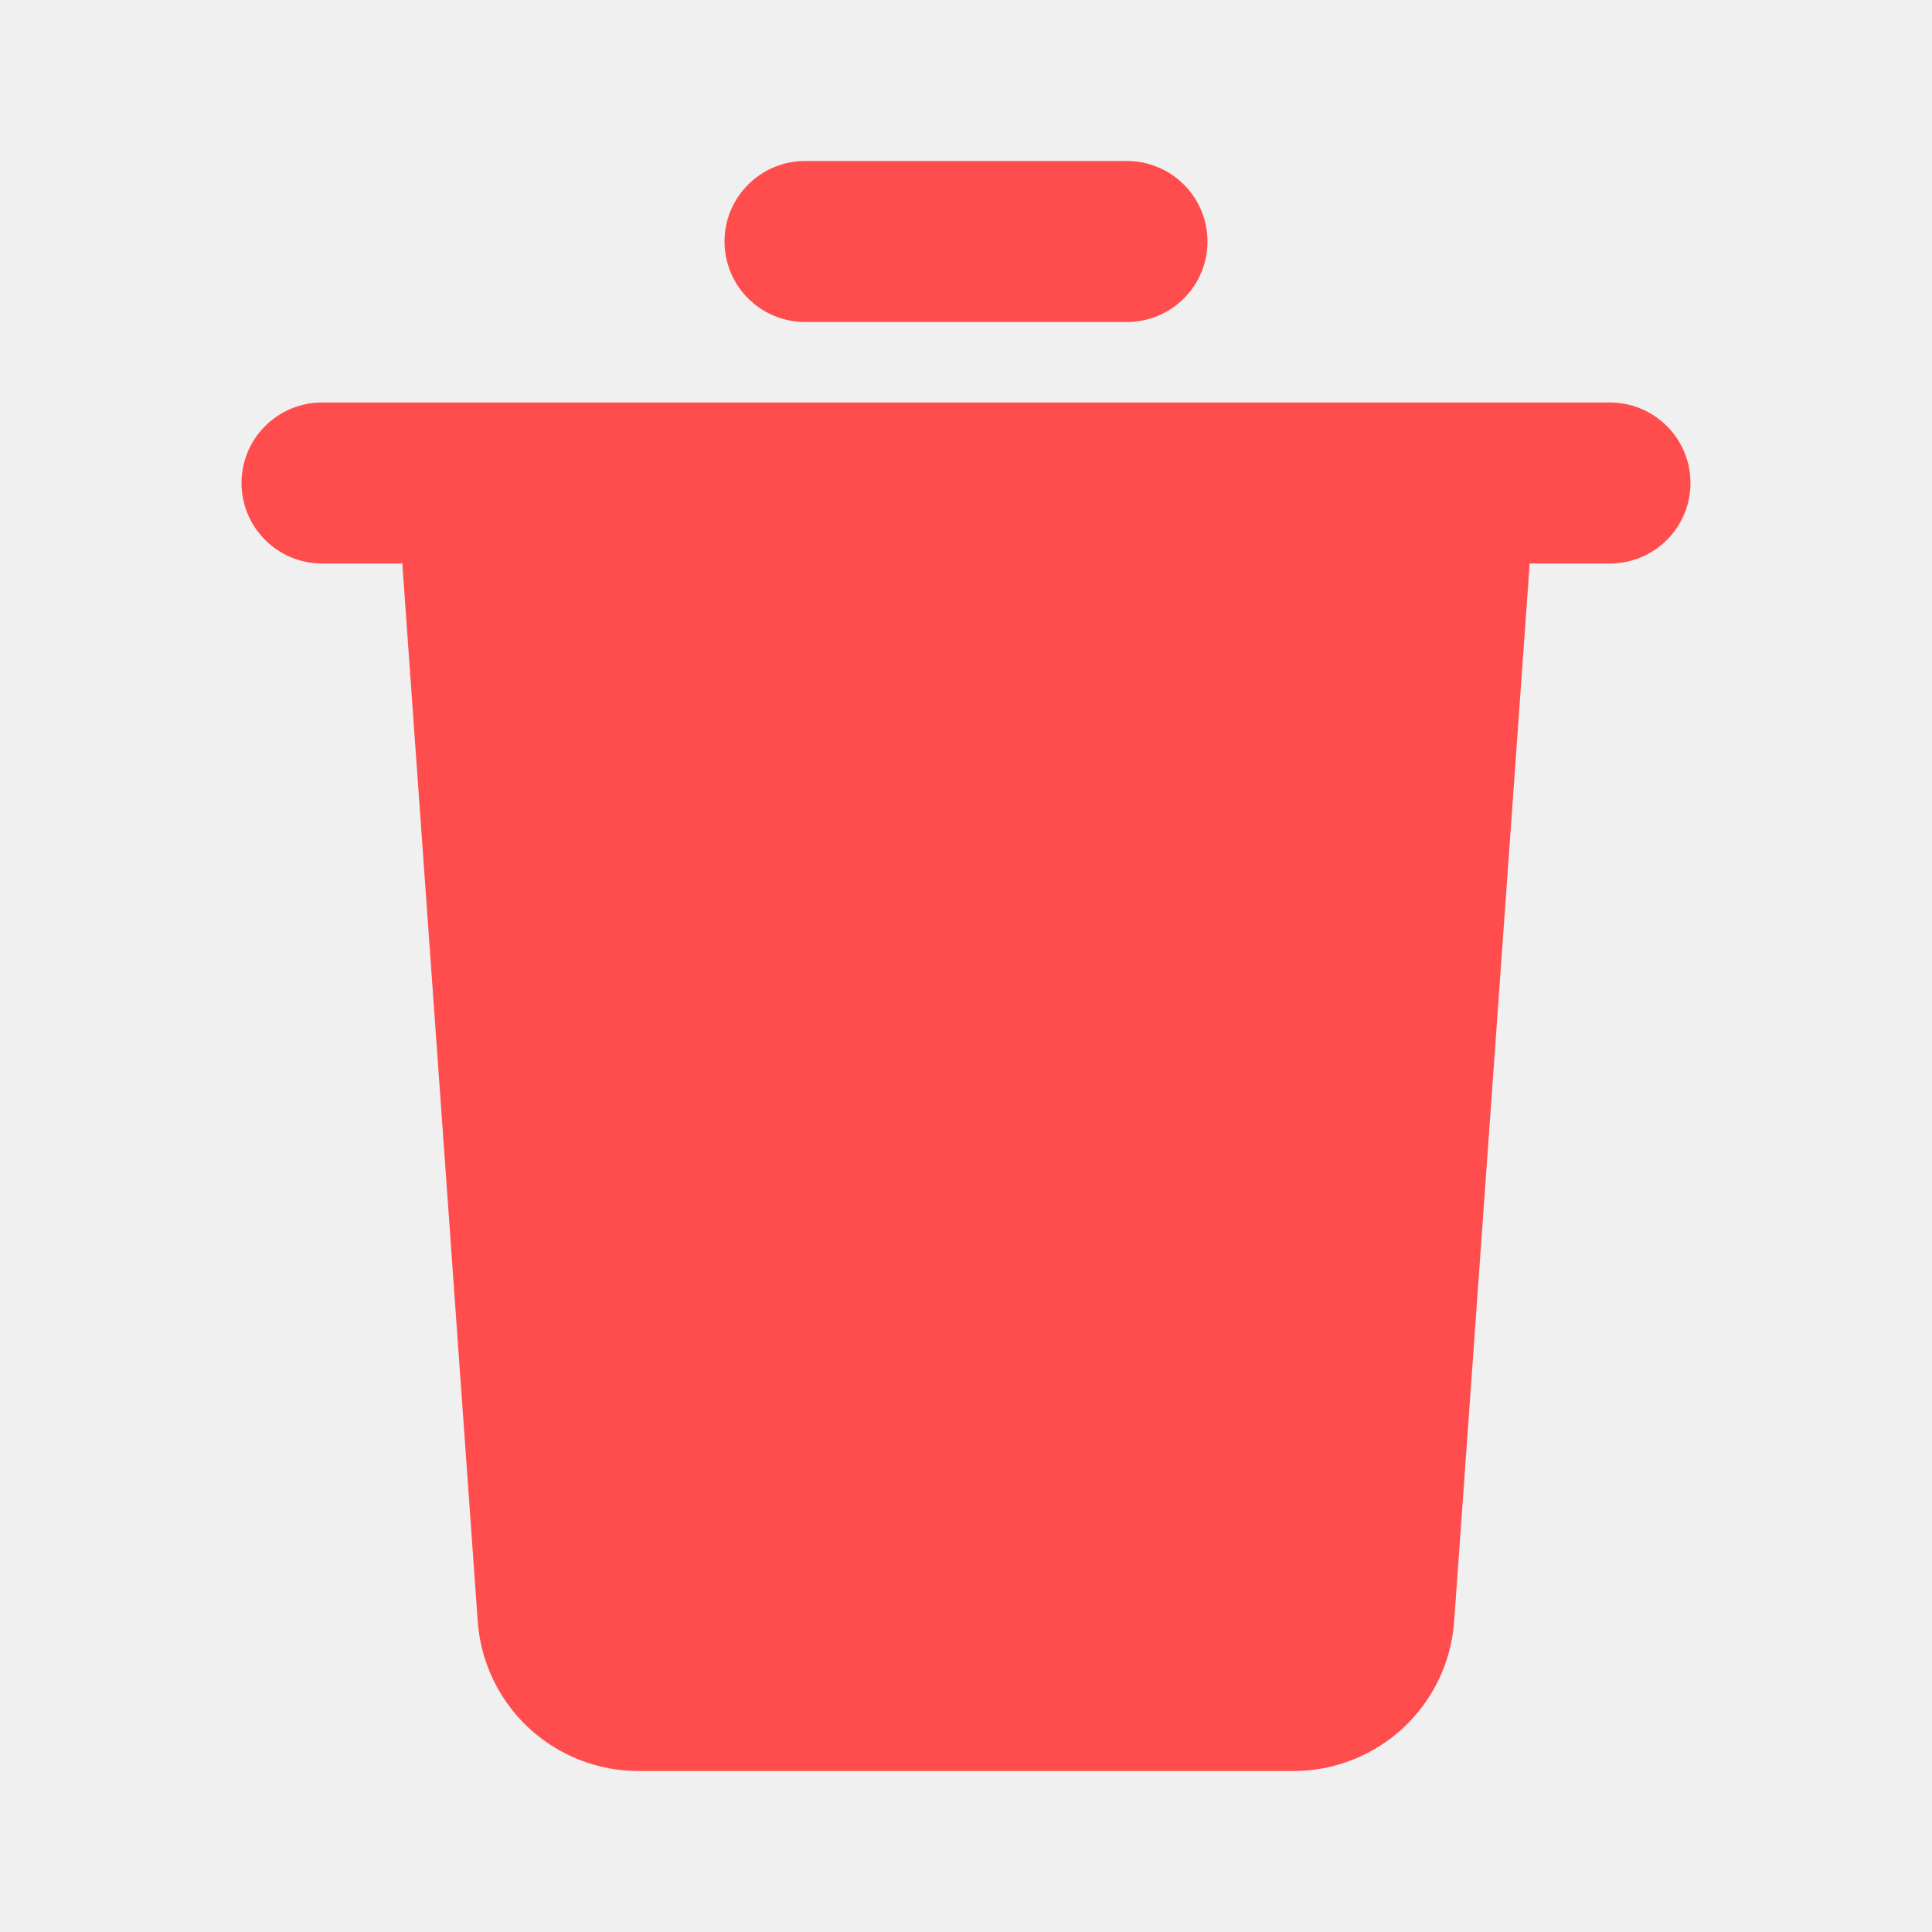
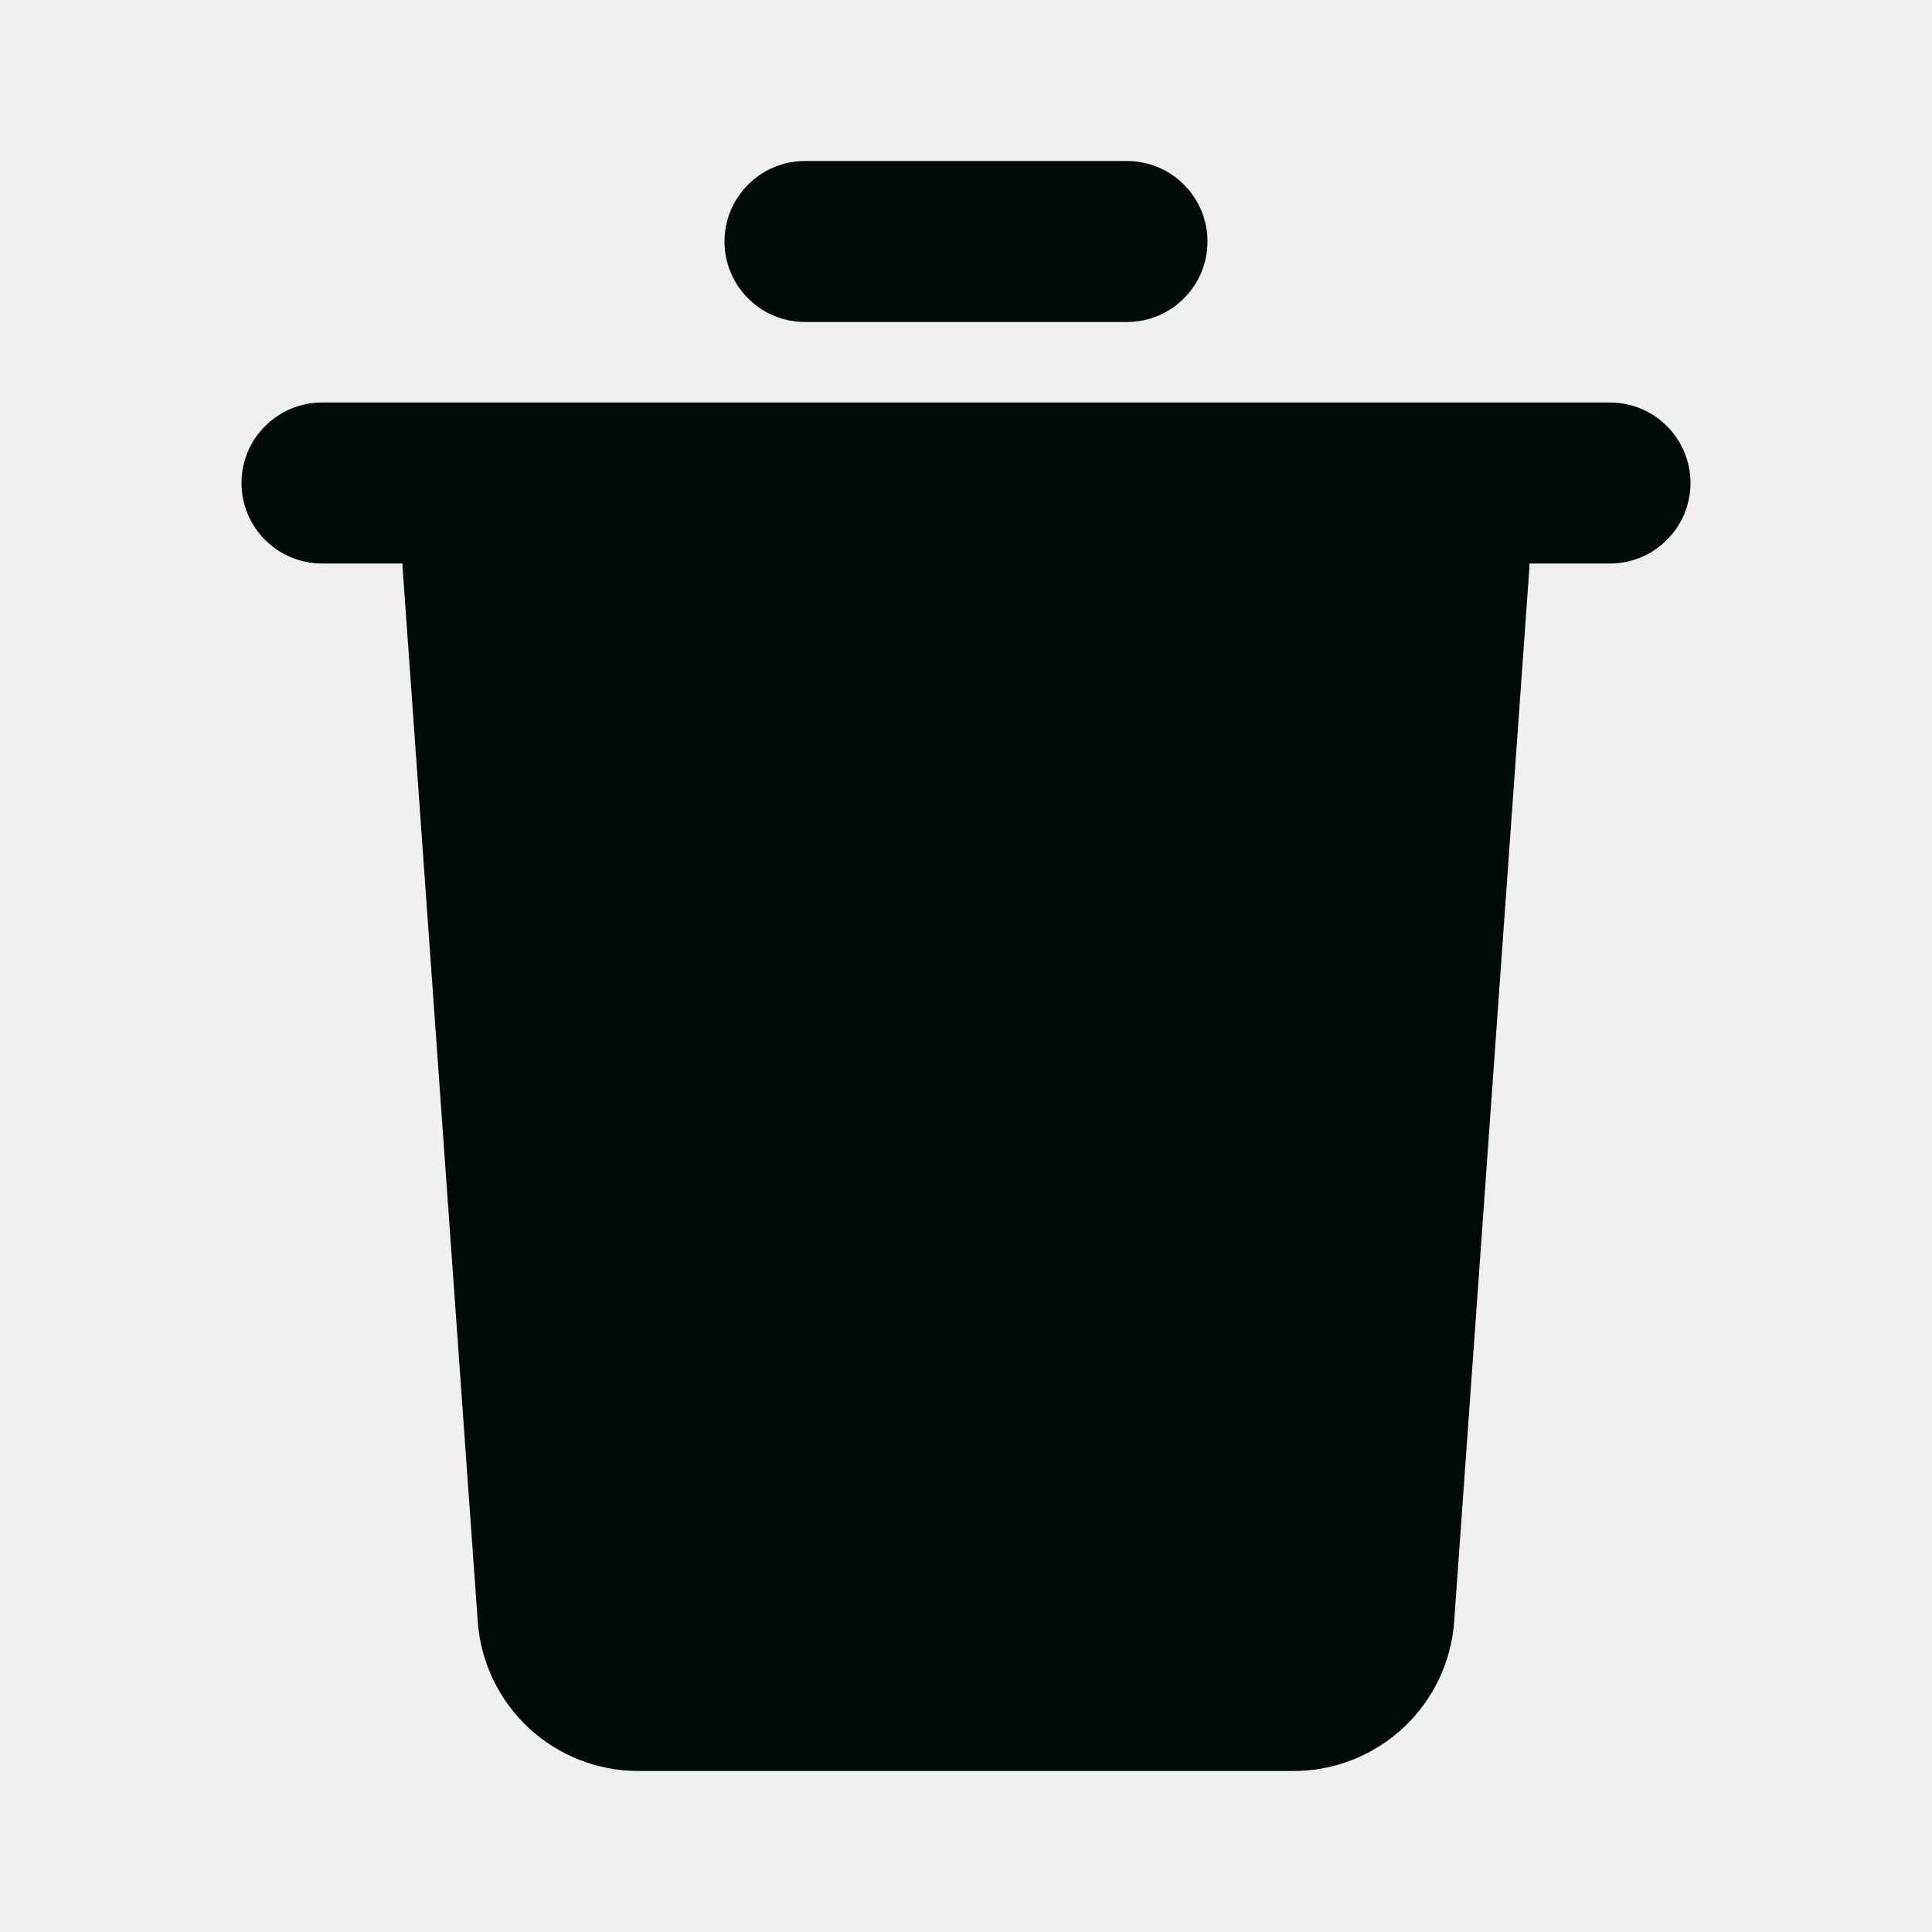
<svg xmlns="http://www.w3.org/2000/svg" width="18" height="18" viewBox="0 0 18 18" fill="none">
  <g clip-path="url(#clip0_1013_92603)">
-     <path d="M15 3.75C15.199 3.75 15.39 3.829 15.53 3.97C15.671 4.11 15.75 4.301 15.75 4.5C15.75 4.699 15.671 4.89 15.53 5.03C15.39 5.171 15.199 5.25 15 5.25H14.25L14.248 5.303L13.548 15.107C13.521 15.485 13.352 15.839 13.074 16.098C12.796 16.356 12.431 16.5 12.052 16.5H5.947C5.568 16.5 5.203 16.356 4.925 16.098C4.648 15.839 4.478 15.485 4.451 15.107L3.752 5.304C3.75 5.286 3.75 5.268 3.75 5.25H3C2.801 5.25 2.61 5.171 2.47 5.03C2.329 4.89 2.25 4.699 2.25 4.5C2.25 4.301 2.329 4.11 2.47 3.97C2.61 3.829 2.801 3.75 3 3.75H15ZM10.5 1.5C10.699 1.5 10.89 1.579 11.03 1.72C11.171 1.86 11.25 2.051 11.25 2.25C11.25 2.449 11.171 2.64 11.03 2.78C10.89 2.921 10.699 3 10.5 3H7.5C7.301 3 7.11 2.921 6.97 2.78C6.829 2.64 6.75 2.449 6.75 2.25C6.75 2.051 6.829 1.86 6.97 1.72C7.11 1.579 7.301 1.5 7.5 1.5H10.5Z" fill="#FF4D4D" />
+     <path d="M15 3.75C15.199 3.75 15.39 3.829 15.53 3.97C15.671 4.11 15.75 4.301 15.75 4.5C15.75 4.699 15.671 4.89 15.53 5.03C15.39 5.171 15.199 5.25 15 5.25H14.25L14.248 5.303L13.548 15.107C13.521 15.485 13.352 15.839 13.074 16.098C12.796 16.356 12.431 16.5 12.052 16.5H5.947C5.568 16.5 5.203 16.356 4.925 16.098C4.648 15.839 4.478 15.485 4.451 15.107L3.752 5.304C3.75 5.286 3.75 5.268 3.75 5.25H3C2.801 5.25 2.61 5.171 2.47 5.03C2.329 4.89 2.25 4.699 2.25 4.5C2.25 4.301 2.329 4.11 2.47 3.97C2.61 3.829 2.801 3.75 3 3.75H15ZM10.5 1.5C10.699 1.5 10.89 1.579 11.03 1.72C11.171 1.86 11.25 2.051 11.25 2.25C11.25 2.449 11.171 2.64 11.03 2.78C10.89 2.921 10.699 3 10.5 3H7.5C7.301 3 7.11 2.921 6.97 2.78C6.829 2.64 6.75 2.449 6.75 2.25C6.75 2.051 6.829 1.86 6.97 1.72C7.11 1.579 7.301 1.5 7.5 1.5H10.5Z" fill="#000A07" />
  </g>
  <defs>
    <clipPath id="clip0_1013_92603">
      <rect width="18" height="18" fill="white" />
    </clipPath>
  </defs>
</svg>
